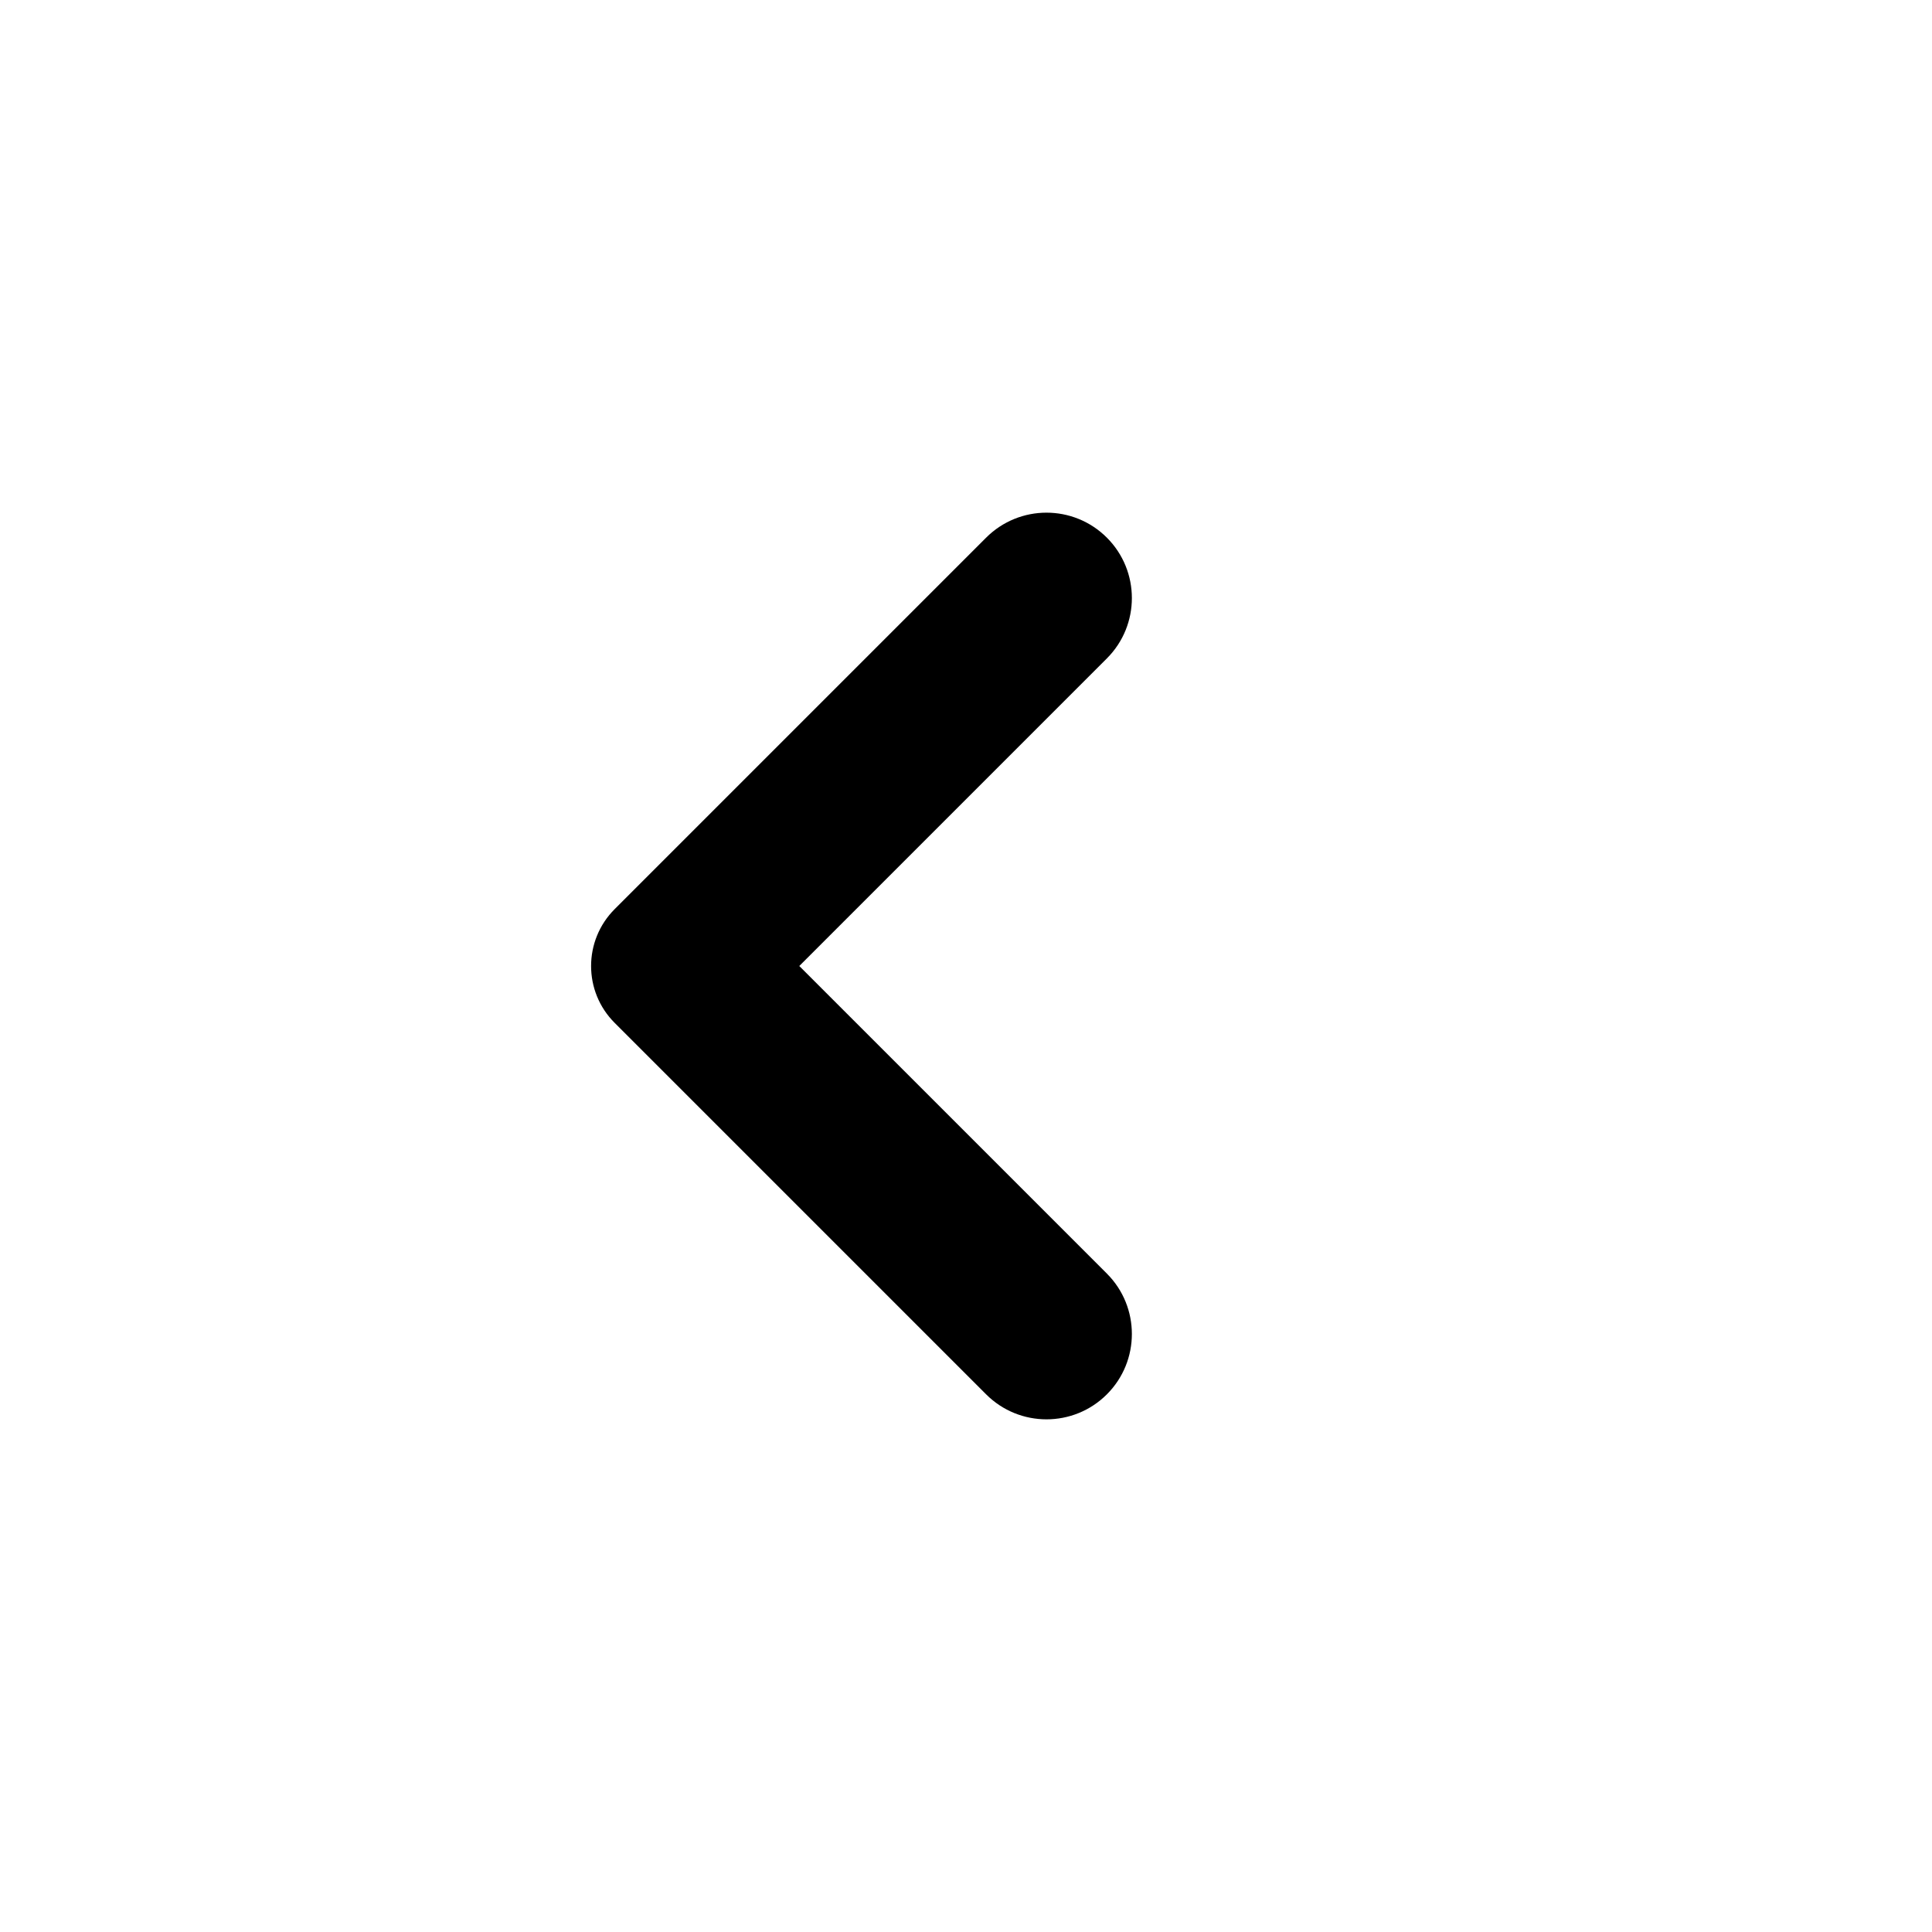
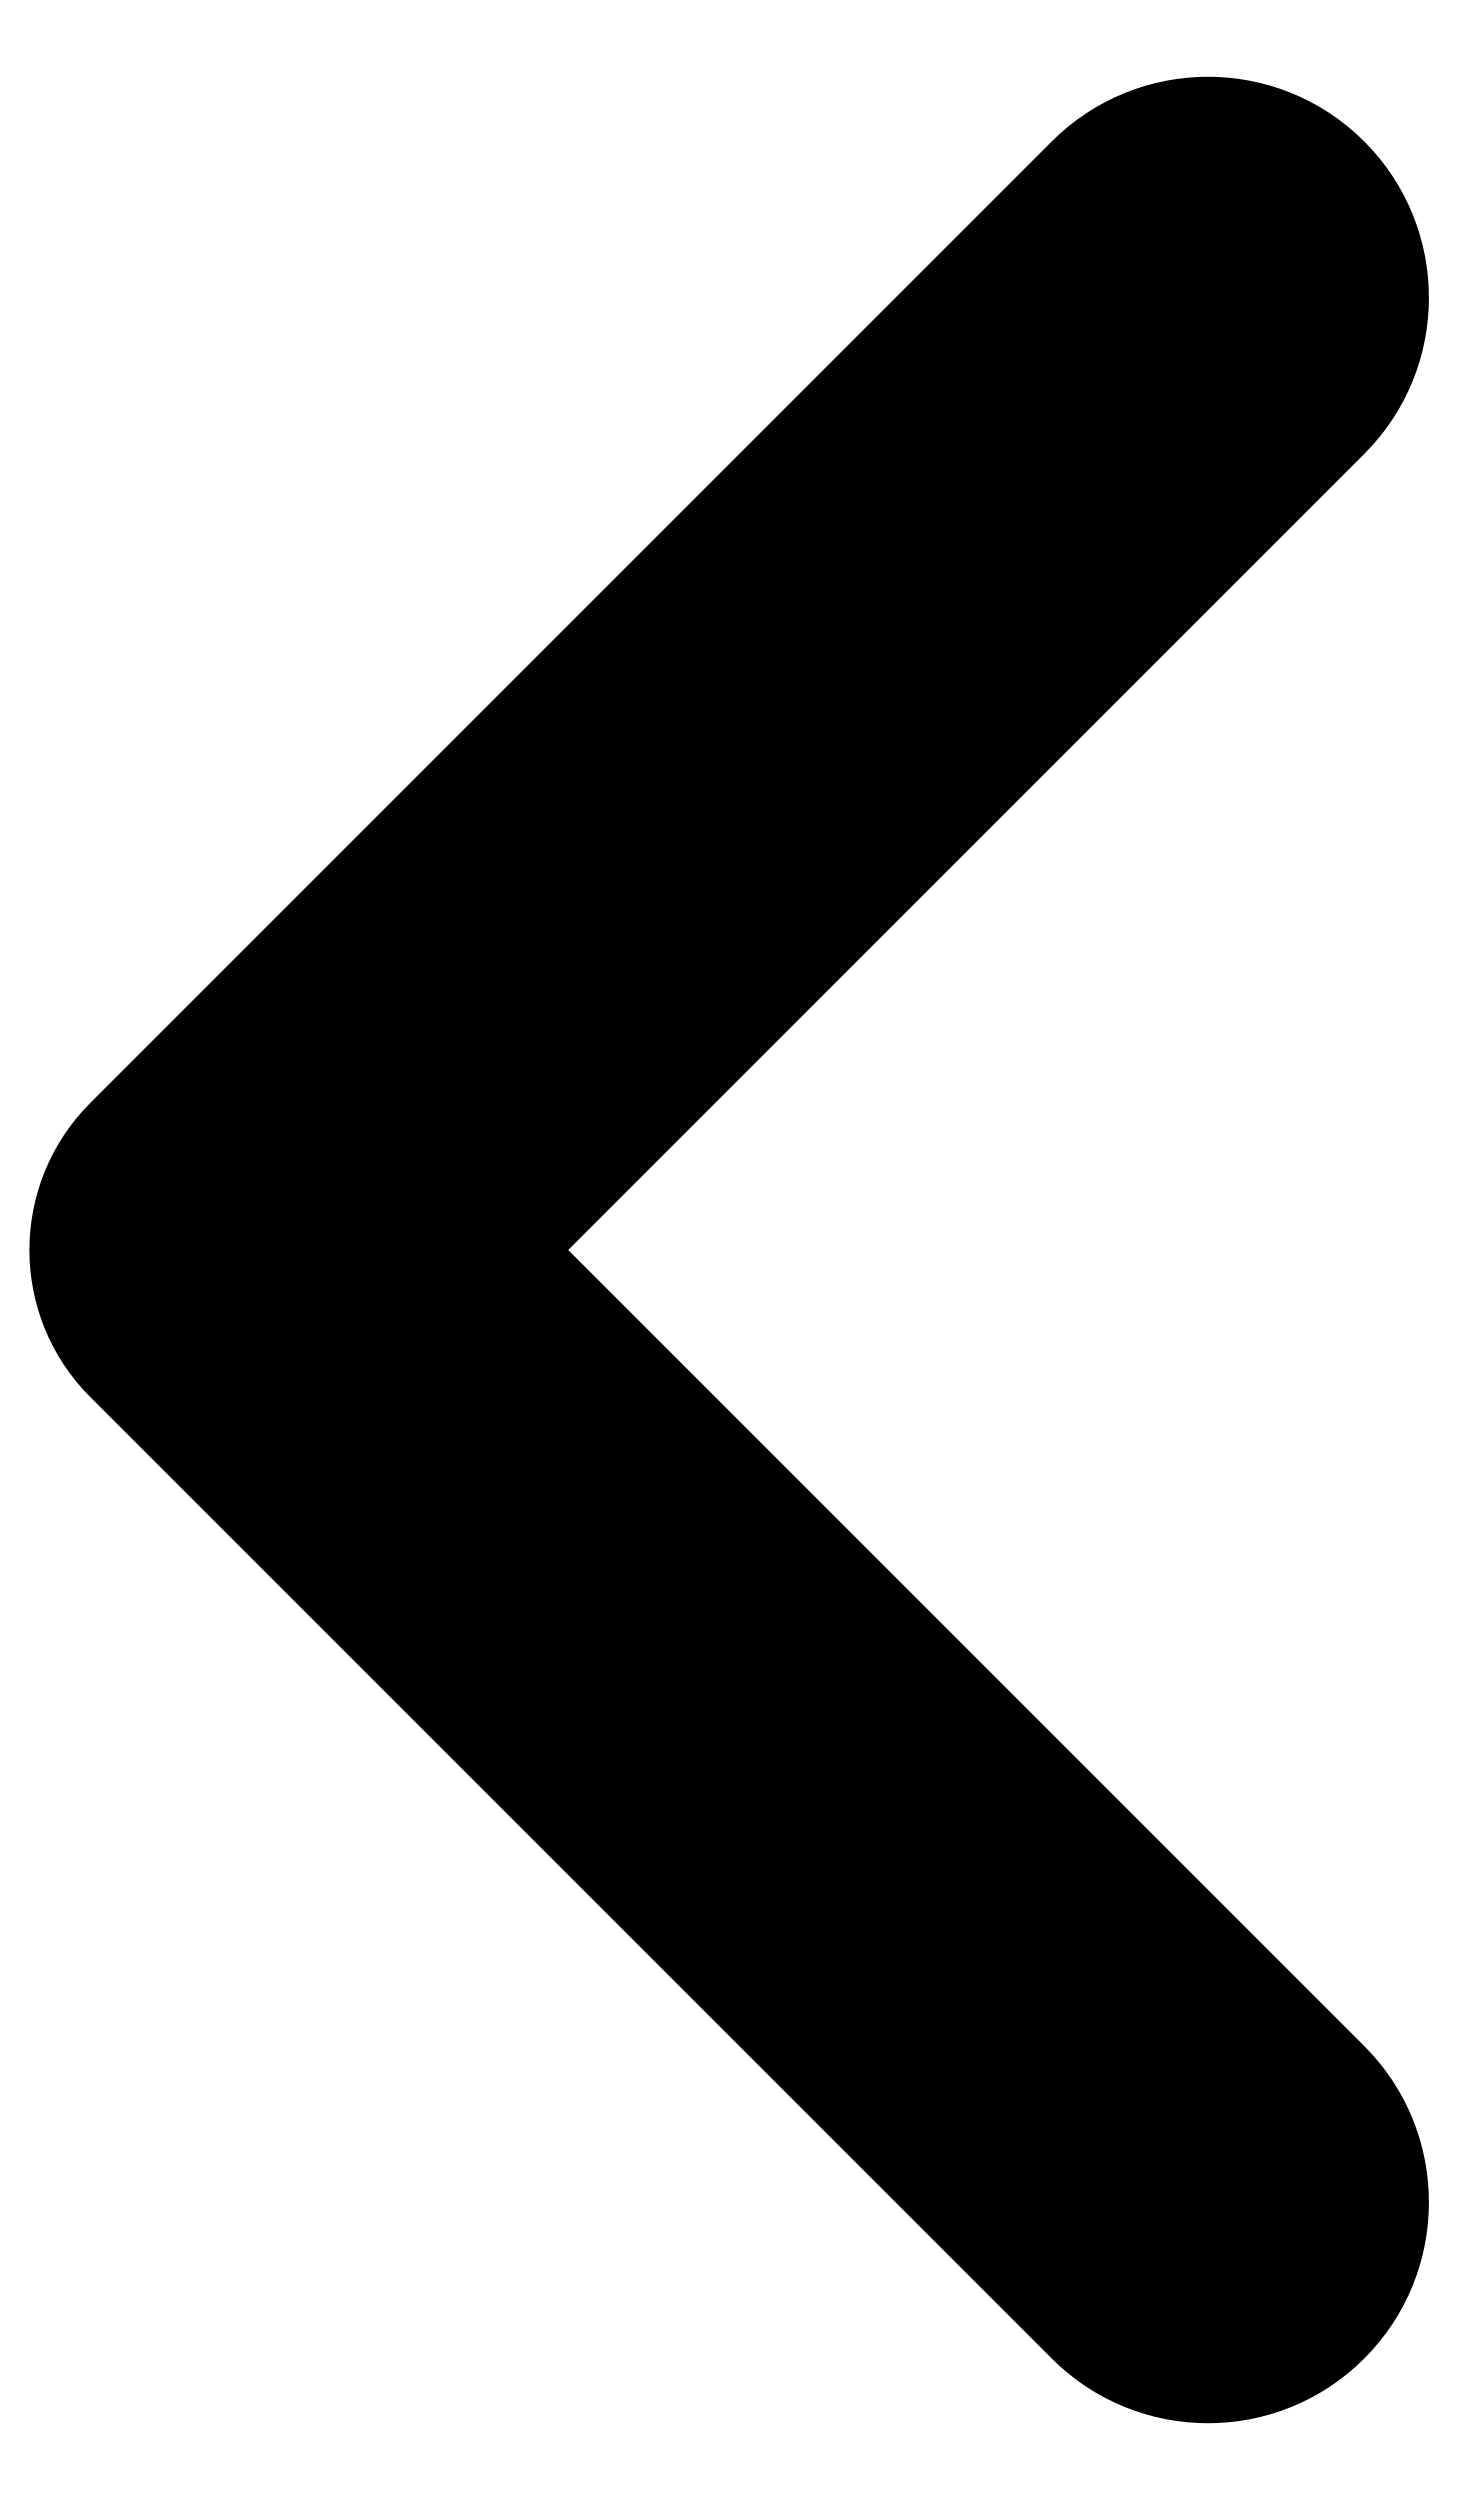
- <svg xmlns="http://www.w3.org/2000/svg" viewBox="0 0 24 24">
-   <path d="M9.929,12l3.821-3.821c0.414-0.414,0.414-1.086,0-1.5l0,0c-0.414-0.414-1.086-0.414-1.5,0l-4.614,4.614 c-0.391,0.391-0.391,1.024,0,1.414l4.614,4.614c0.414,0.414,1.086,0.414,1.5,0h0c0.414-0.414,0.414-1.086,0-1.5L9.929,12z" />
+ <svg xmlns="http://www.w3.org/2000/svg" width="100%" height="100%" viewBox="0 0 7 12" version="1.1" xml:space="preserve" style="fill-rule:evenodd;clip-rule:evenodd;stroke-linejoin:round;stroke-miterlimit:2;">
+   <g transform="matrix(1,0,0,1,-7.20163,-6)">
+     <path d="M9.929,12L13.75,8.179C14.164,7.765 14.164,7.093 13.75,6.679C13.336,6.265 12.664,6.265 12.25,6.679L7.636,11.293C7.245,11.684 7.245,12.317 7.636,12.707L12.25,17.321C12.664,17.735 13.336,17.735 13.75,17.321C14.164,16.907 14.164,16.235 13.75,15.821L9.929,12Z" style="fill-rule:nonzero;" />
+   </g>
</svg>
